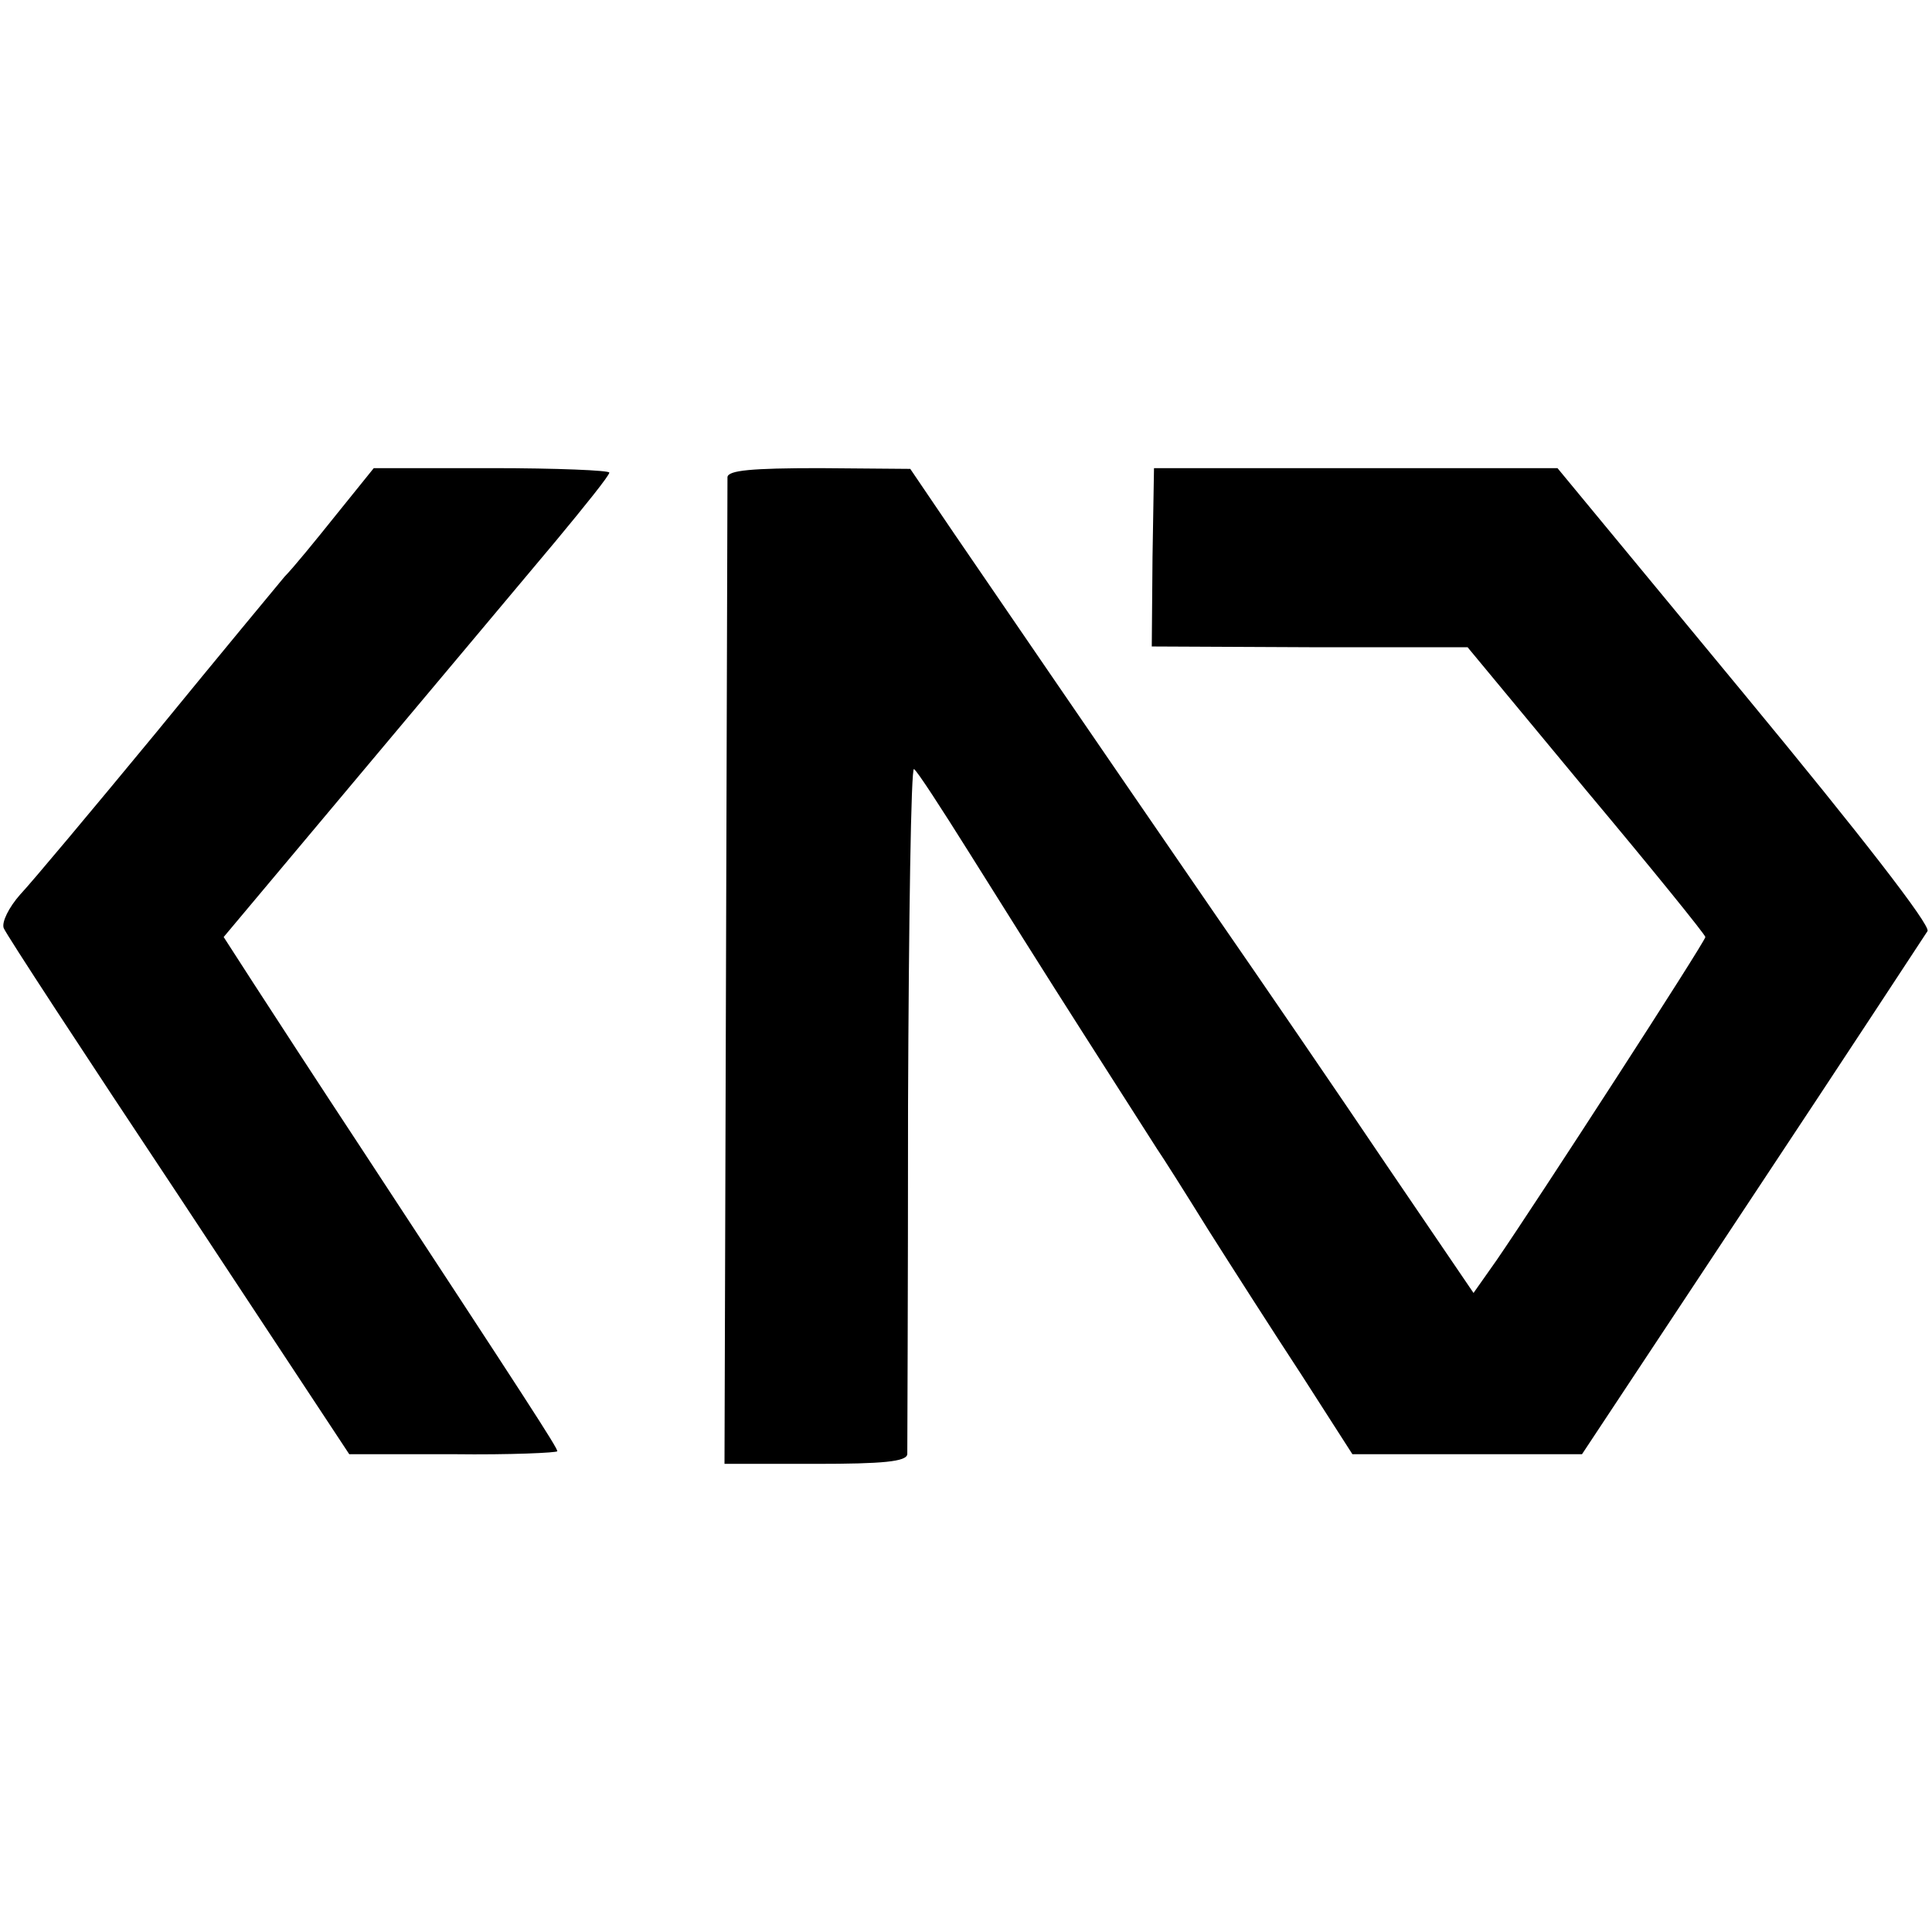
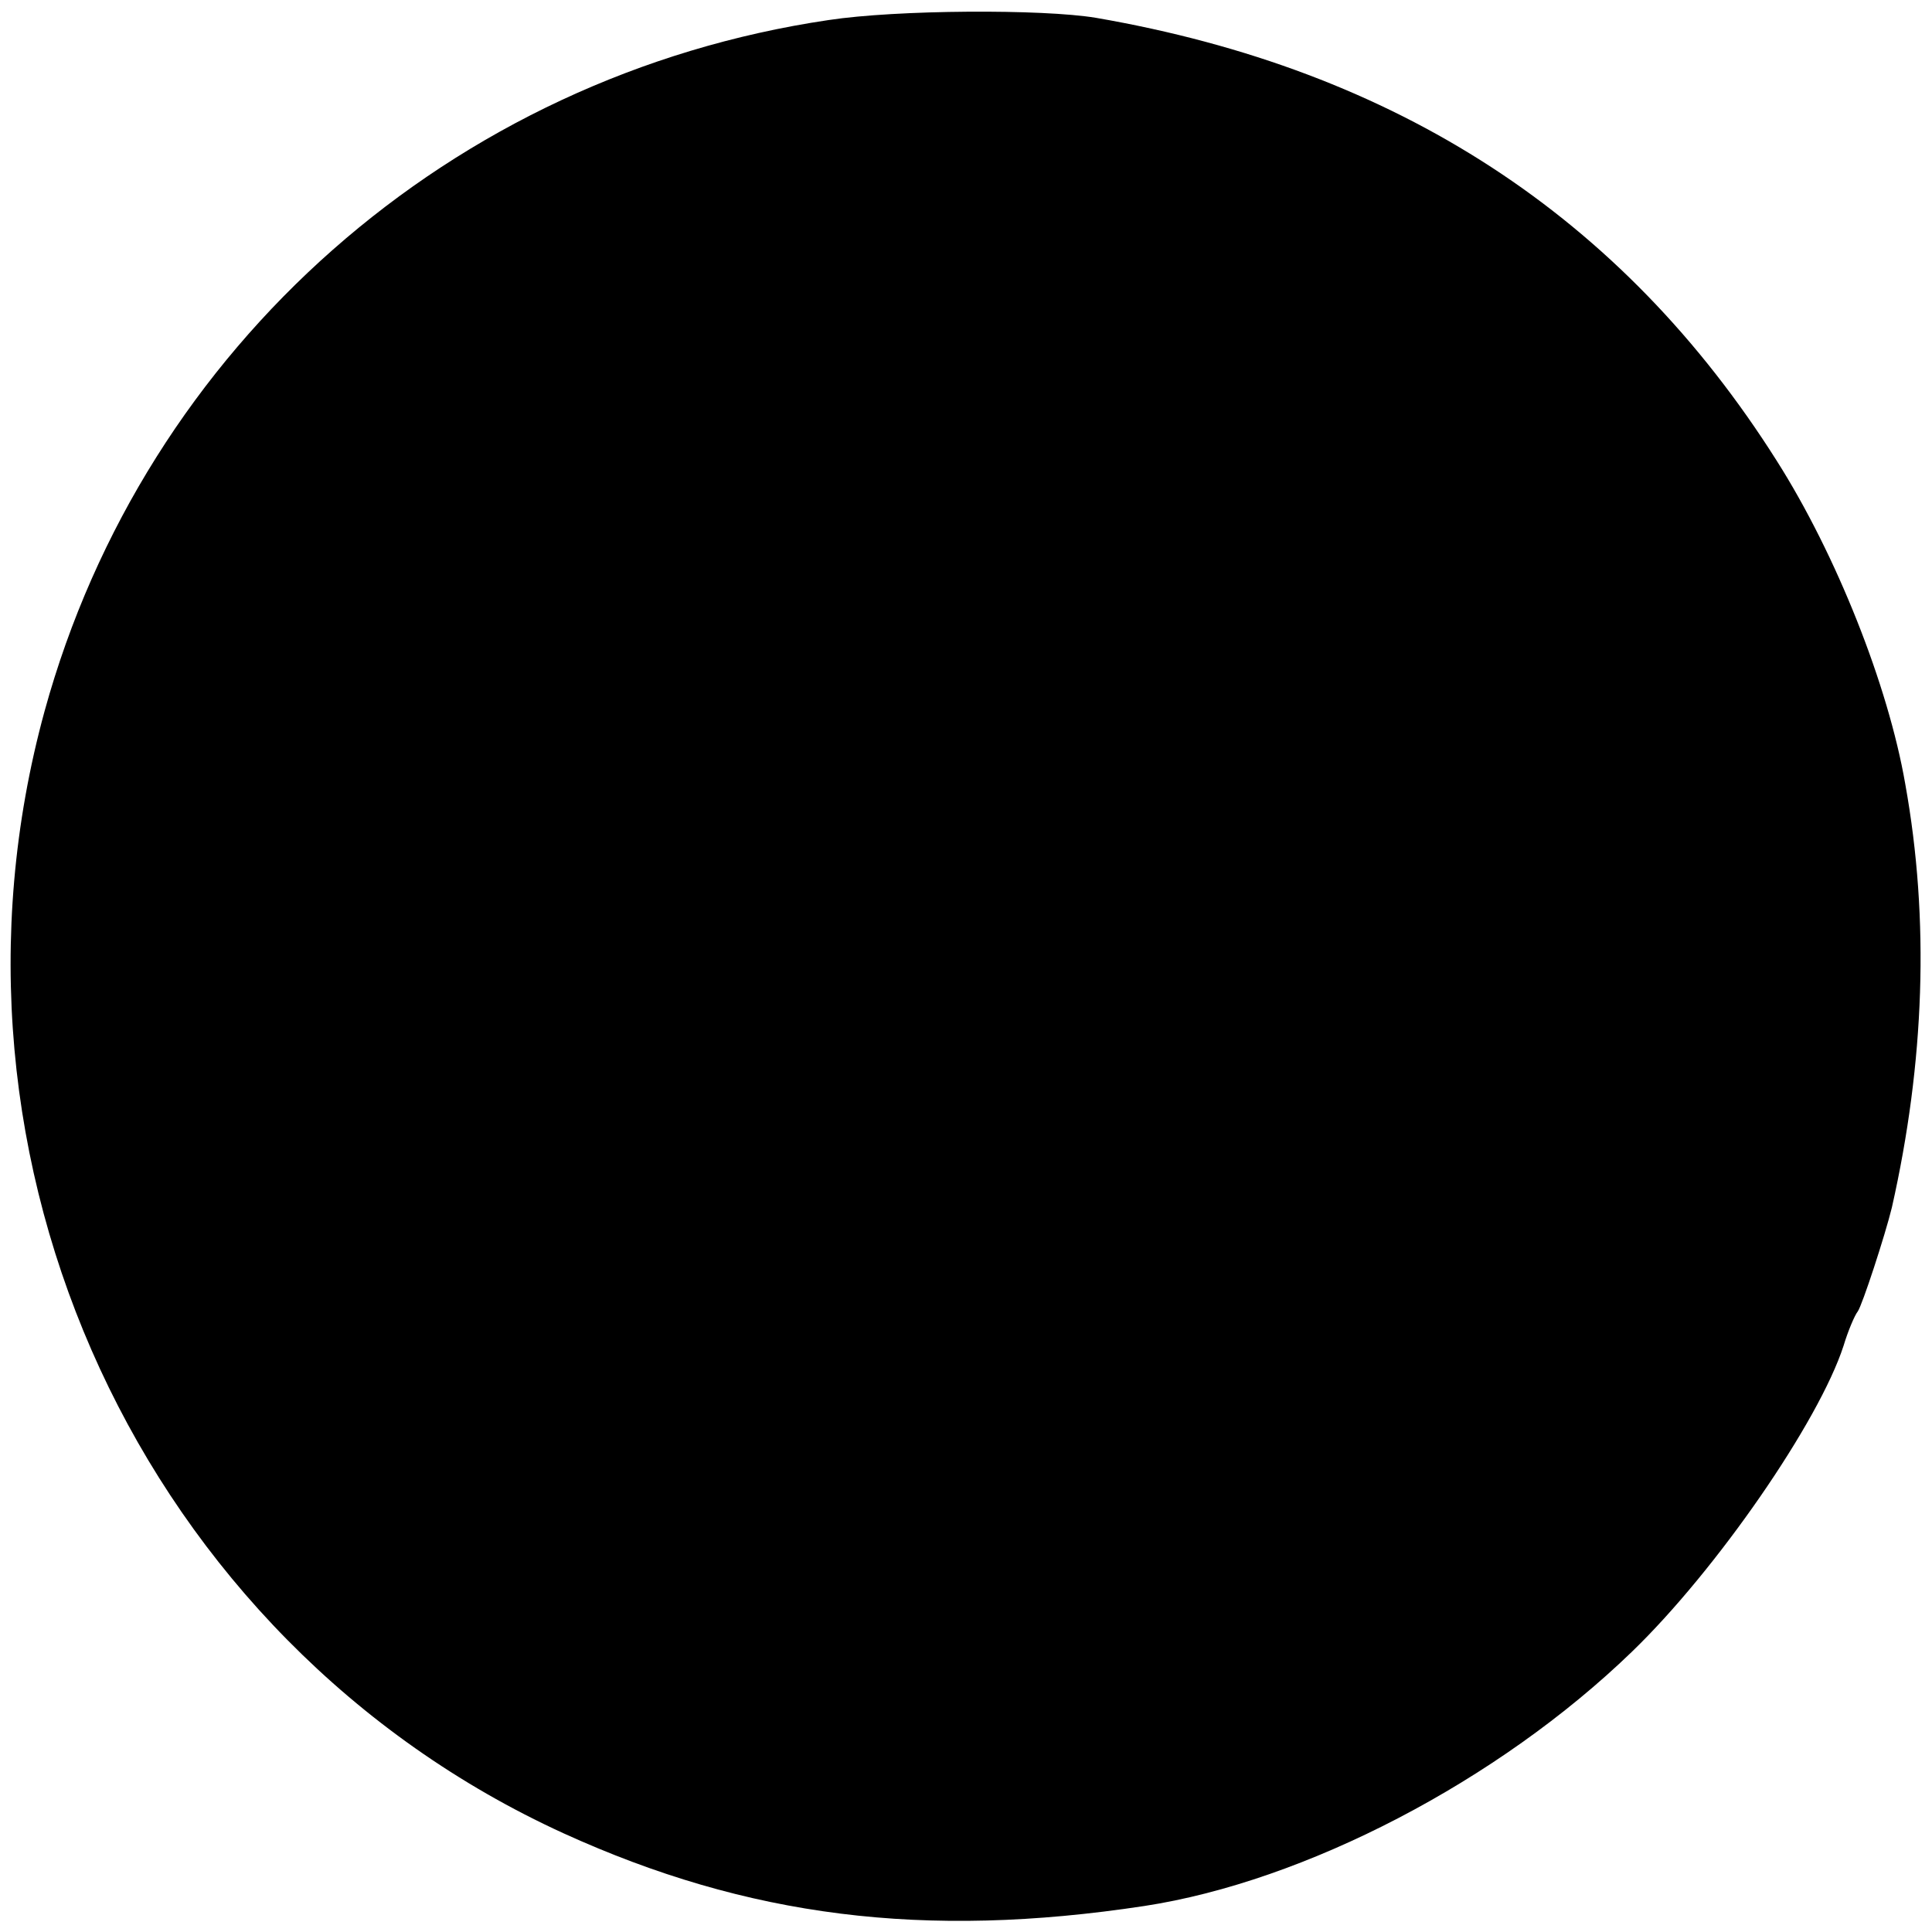
<svg xmlns="http://www.w3.org/2000/svg" version="1.0" width="260pt" height="260pt" viewBox="0 0 260 260" preserveAspectRatio="xMidYMid meet">
  <g transform="translate(0,260) scale(0.1,-0.1)" fill="#000000" stroke="none">
-     <path d="M453 1908 c-28 -35 -59 -73 -70 -84 -10 -12 -88 -106 -173 -210 -85 -103 -167 -201 -183 -218 -15 -17 -25 -37 -22 -45 3 -8 109 -170 236 -361 l229 -347 140 0 c77 -1 140 2 140 4 0 5 -39 65 -264 408 -58 88 -123 188 -145 222 l-40 62 187 223 c103 123 220 262 260 310 39 47 72 88 72 92 0 3 -71 6 -158 6 l-159 0 -50 -62z" />
-     <path d="M979 1958 c0 -7 -1 -309 -2 -670 l-2 -658 123 0 c90 0 122 3 123 13 0 6 1 218 1 469 1 252 4 456 8 453 4 -2 37 -53 74 -112 37 -59 106 -169 154 -244 48 -75 92 -144 99 -155 7 -10 38 -59 69 -109 31 -49 88 -138 126 -196 l68 -106 155 0 154 0 229 346 c126 190 232 352 236 358 4 8 -89 128 -246 318 l-252 305 -272 0 -271 0 -2 -120 -1 -120 212 -1 213 0 160 -193 c88 -105 160 -194 160 -197 0 -6 -228 -358 -281 -435 l-31 -44 -117 172 c-64 95 -168 247 -231 338 -176 256 -286 417 -351 512 l-59 87 -122 1 c-92 0 -123 -3 -124 -12z" />
+     <path d="M1115 2573 c-507 -75 -920 -439 -1055 -930 -166 -606 132 -1251 698 -1510 248 -113 486 -143 782 -98 216 33 476 168 656 342 114 110 252 310 285 412 6 20 15 41 19 46 6 8 37 103 46 140 44 195 51 387 18 570 -23 133 -93 309 -173 435 -208 329 -511 526 -916 596 -72 12 -268 11 -360 -3z" />
  </g>
</svg>
